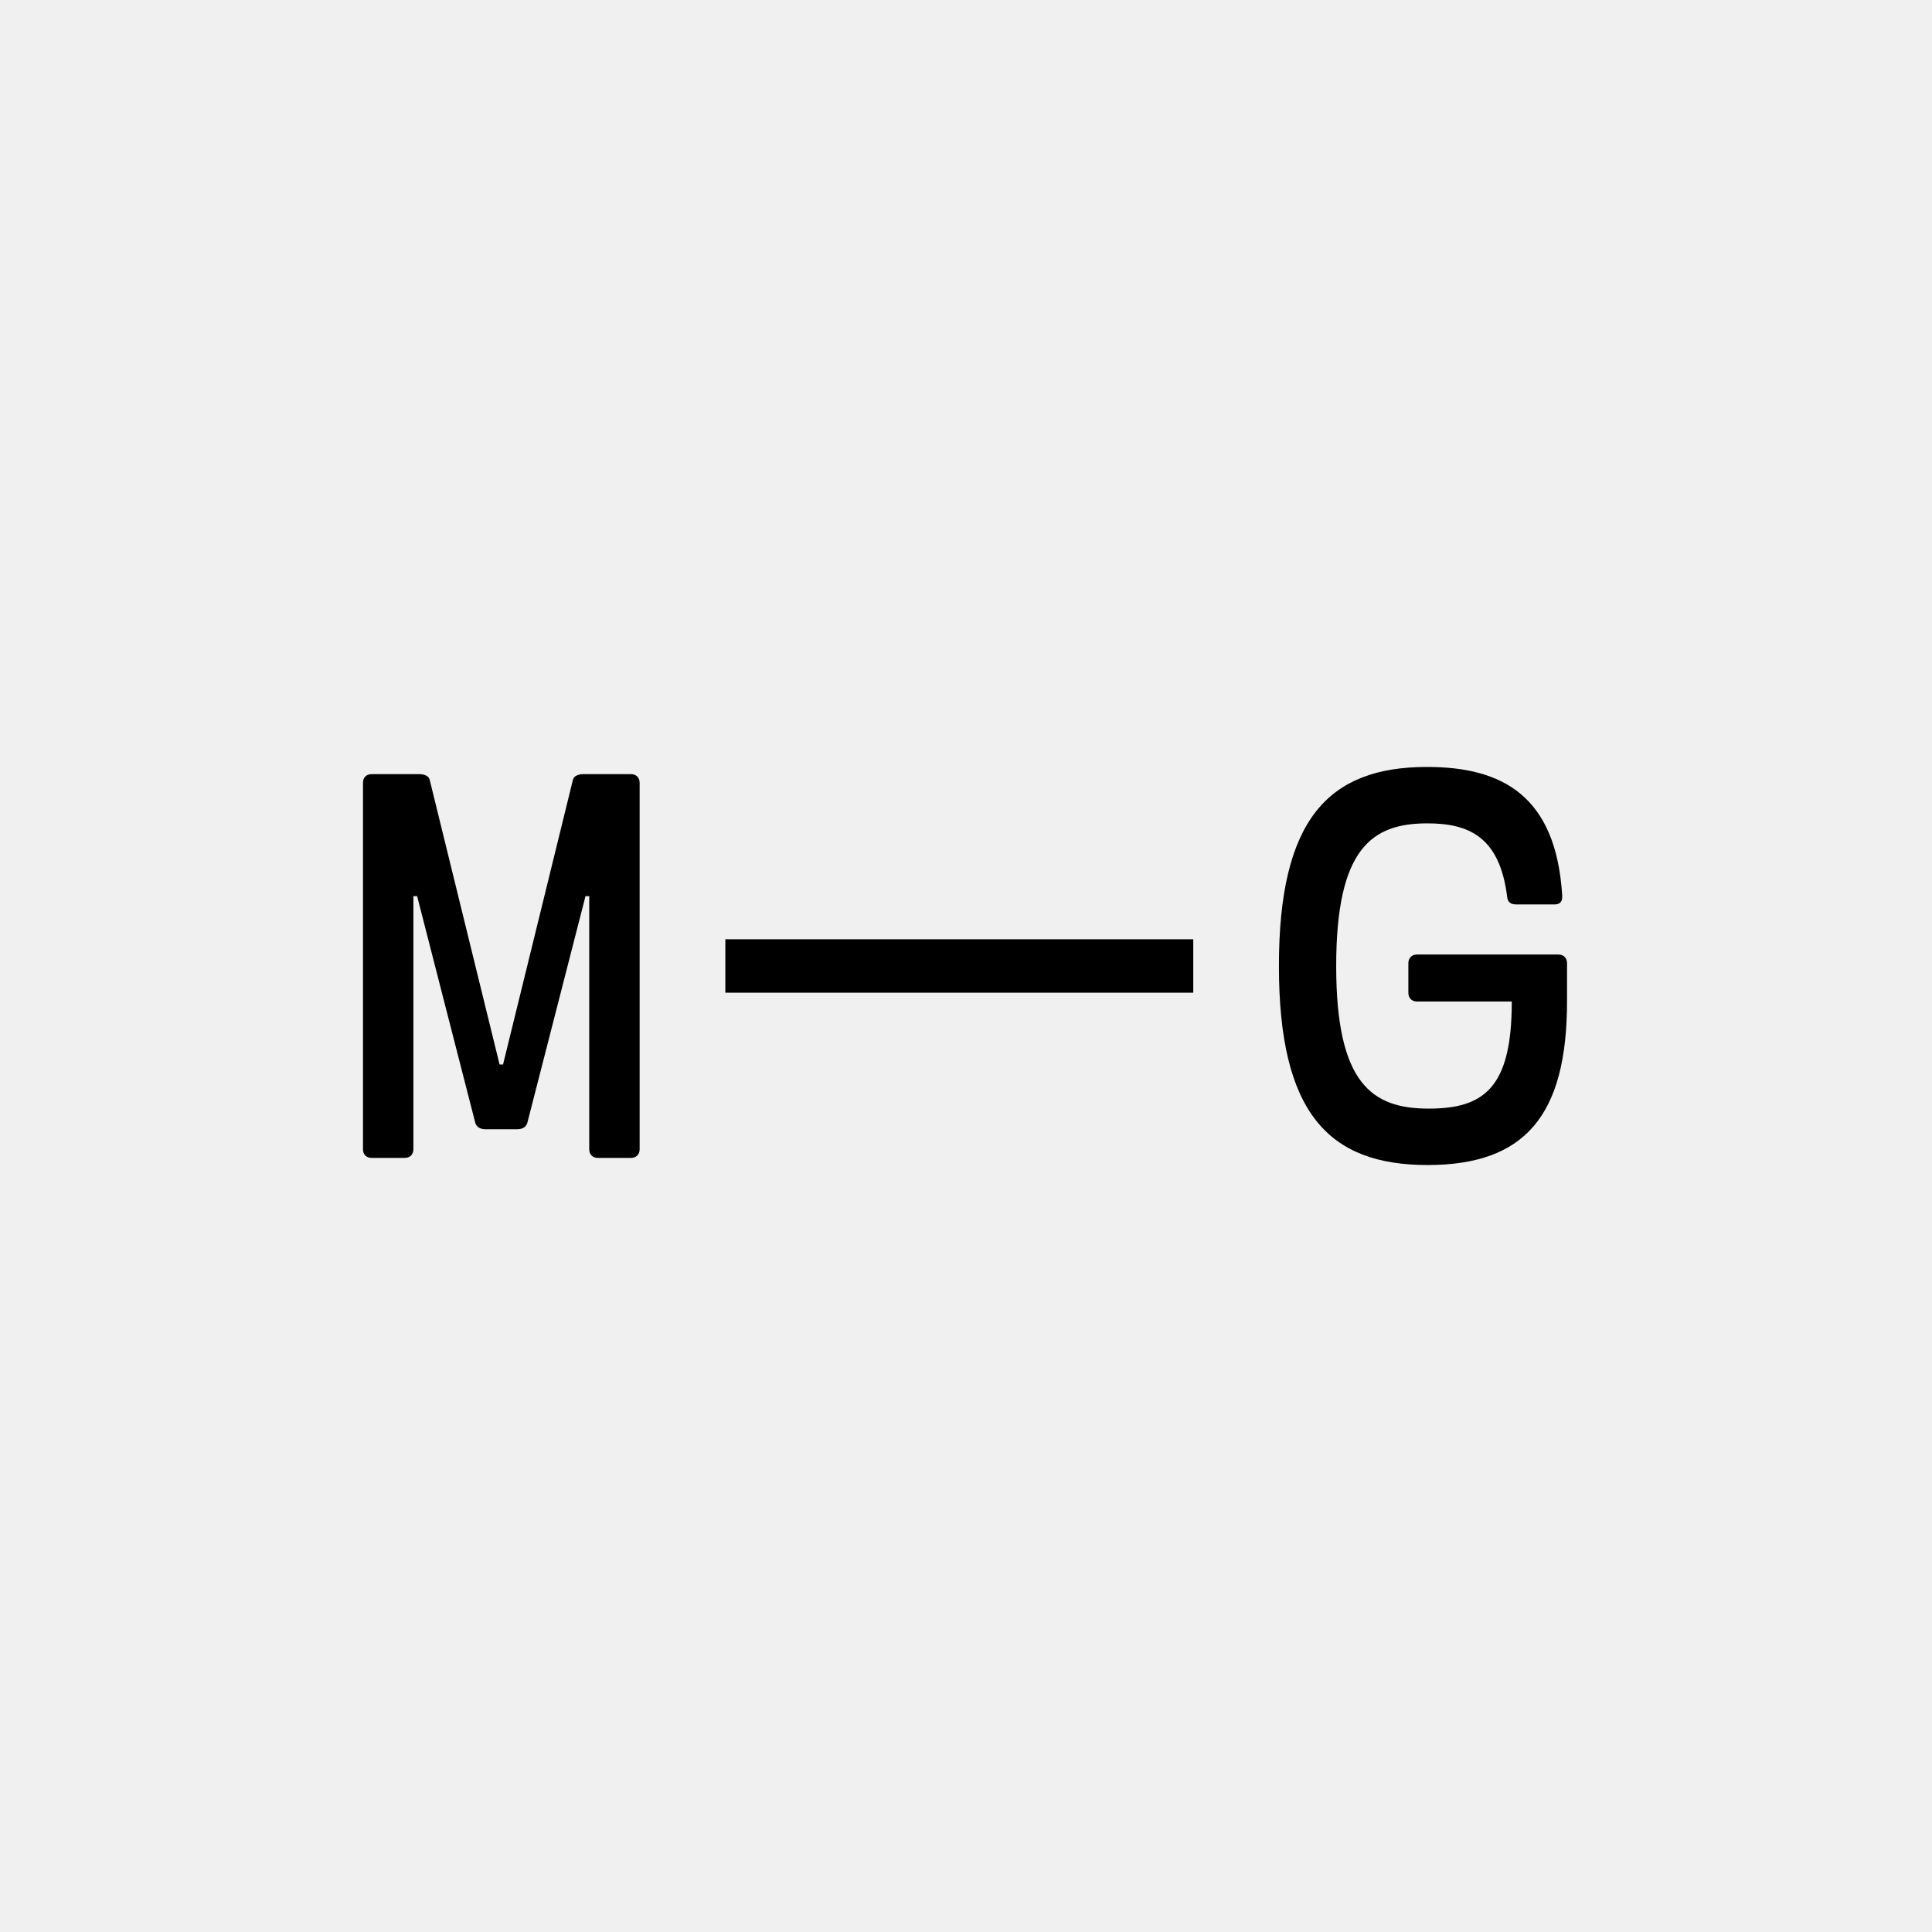
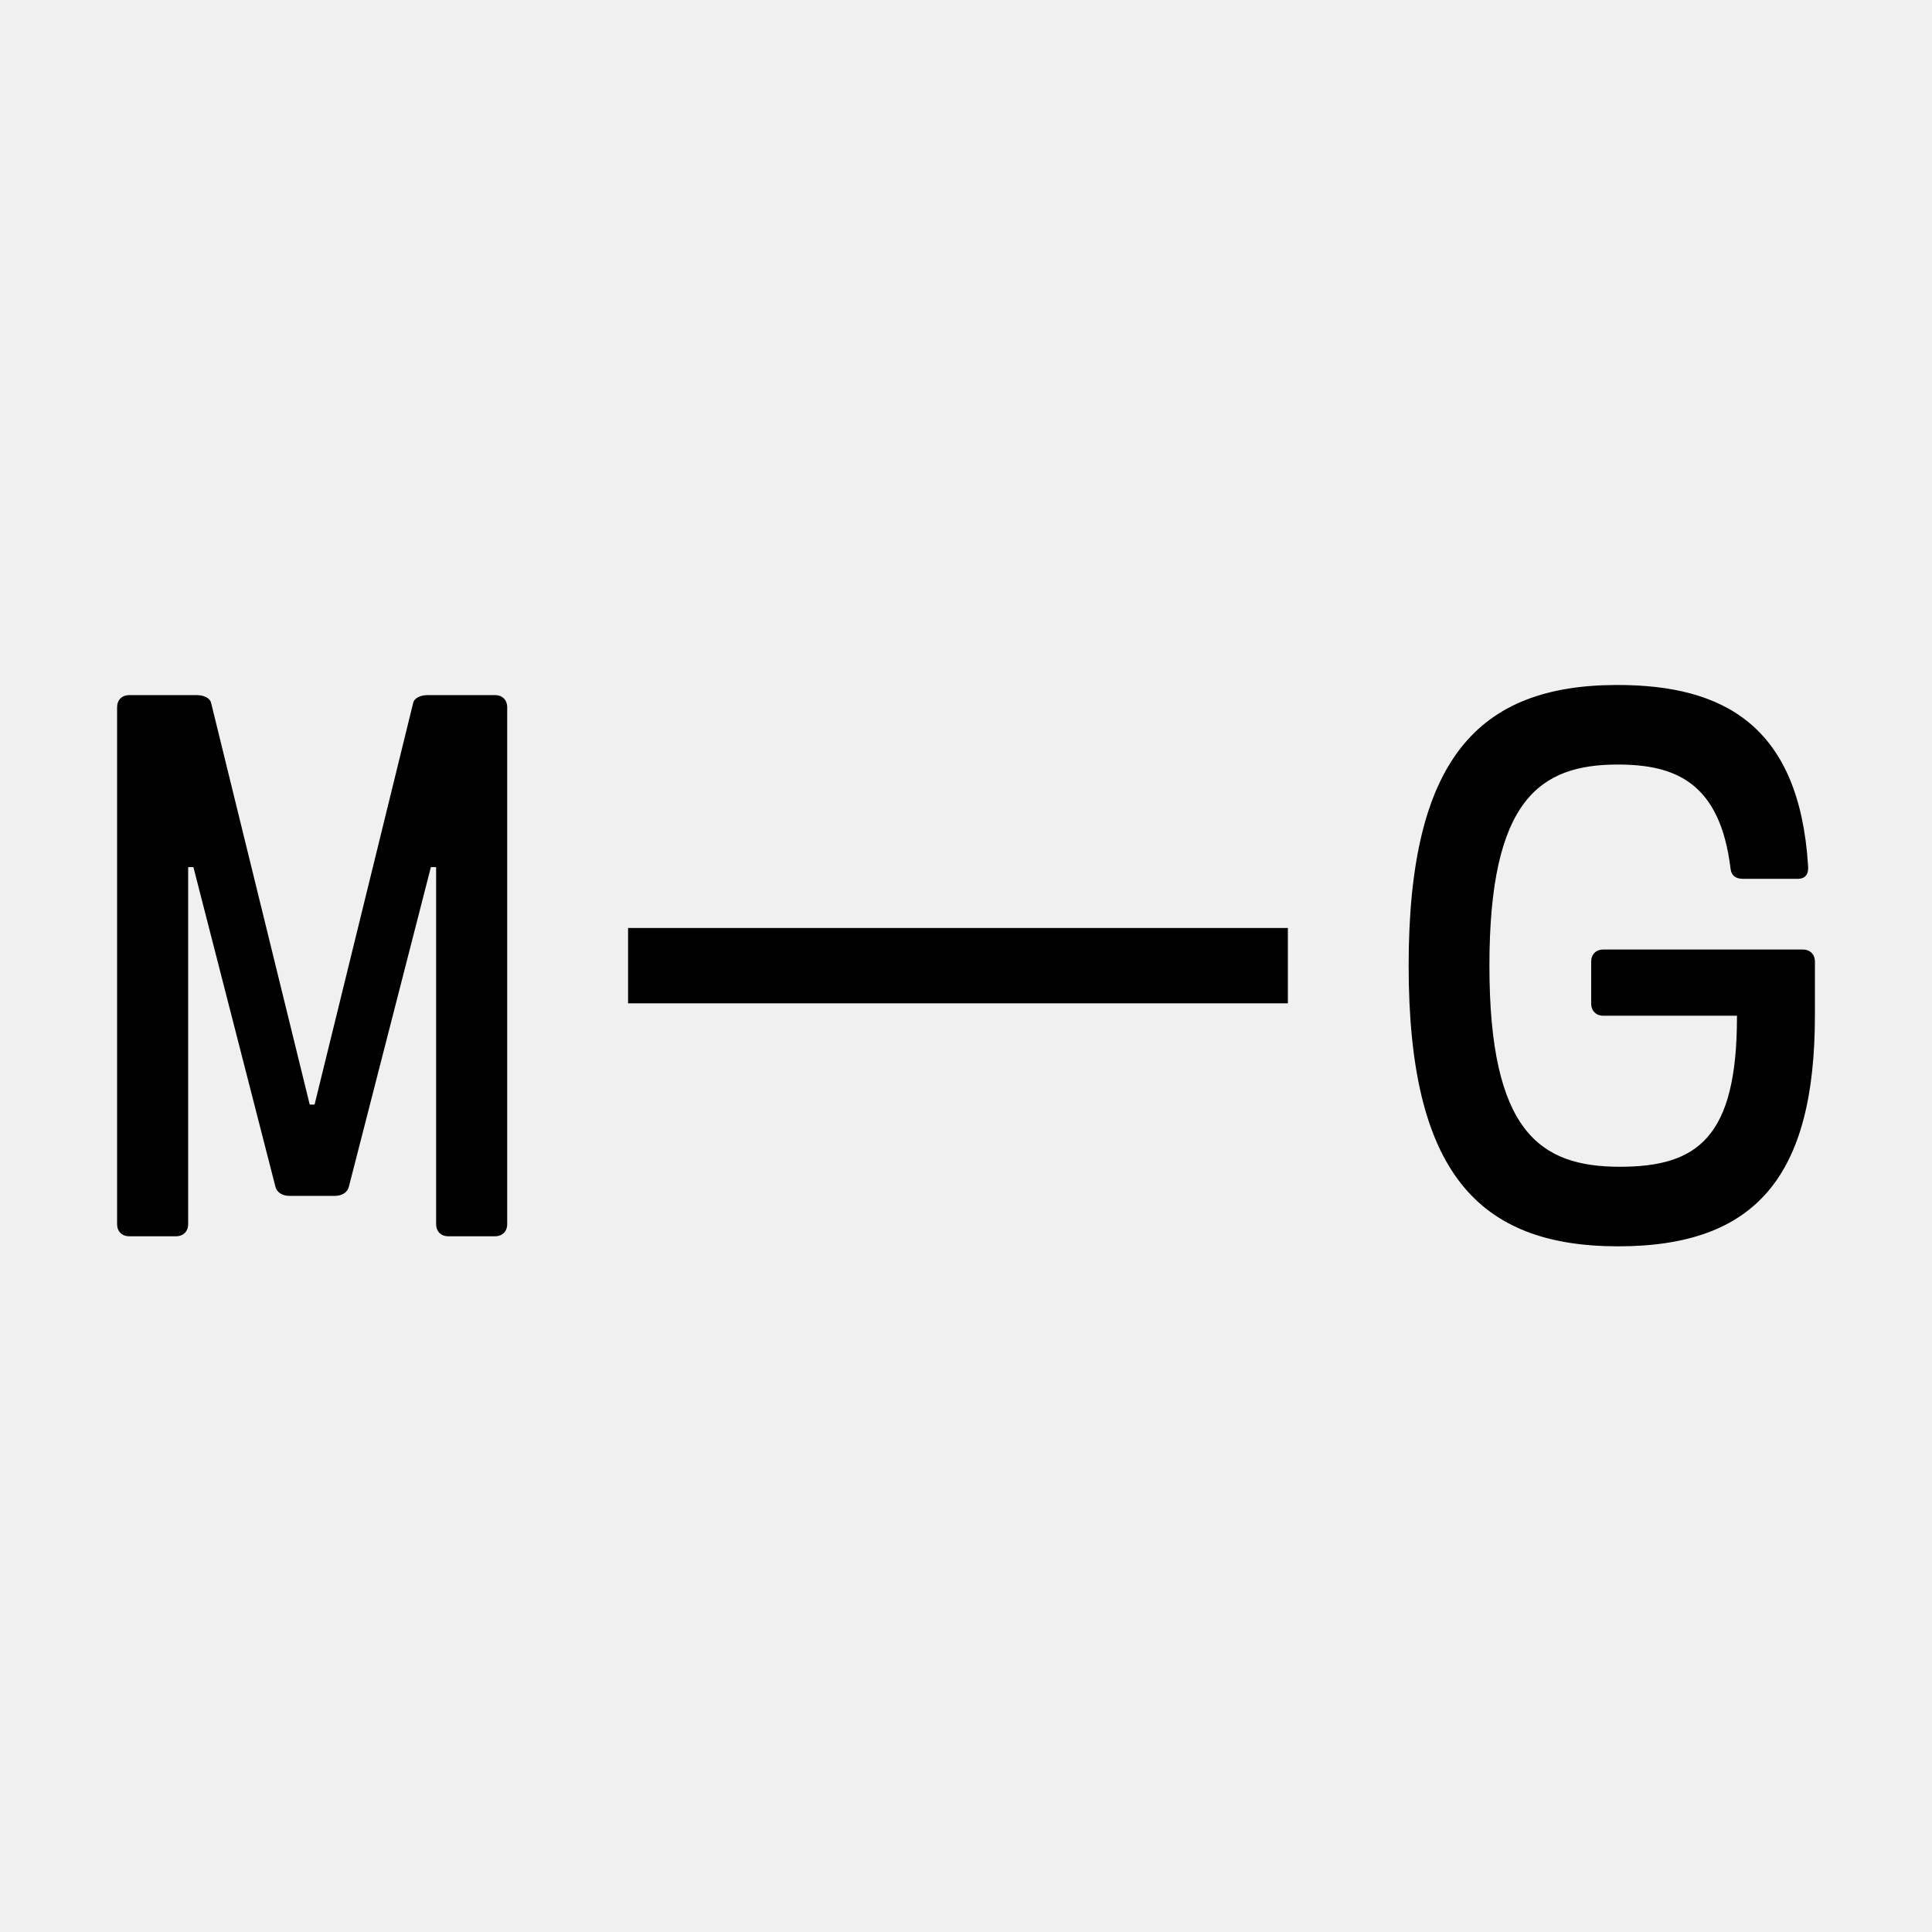
<svg xmlns="http://www.w3.org/2000/svg" viewBox="0 0 330 330">
  <style>
    path { fill: #000; }
    @media (prefers-color-scheme: dark) { path { fill: #fff; } }
  </style>
-   <path d="M69.142 197.777H63.468C62.587 197.777 62 197.19 62 196.309V133.694C62 132.814 62.587 132.227 63.468 132.227H71.637C72.419 132.227 73.251 132.52 73.398 133.205L85.334 181.829H85.921L97.857 133.205C98.004 132.52 98.835 132.227 99.618 132.227H107.787C108.668 132.227 109.255 132.814 109.255 133.694V196.309C109.255 197.19 108.668 197.777 107.787 197.777H102.113C101.232 197.777 100.645 197.19 100.645 196.309V153.066H100.009L90.079 191.76C89.883 192.542 89.15 192.885 88.367 192.885H82.888C82.105 192.885 81.371 192.542 81.176 191.76L71.246 153.066H70.61V196.309C70.61 197.19 70.022 197.777 69.142 197.777Z" />
-   <path d="M123.896 160.434H203.819V169.56H123.896V160.434Z" />
-   <path d="M266.193 163.041C267.073 163.041 267.66 163.628 267.66 164.509V171.015C267.66 190.484 260.518 198.996 243.837 198.996C226.863 198.996 218.449 189.995 218.449 164.998C218.449 140.001 226.863 131 243.739 131C256.556 131 265.752 135.892 266.829 152.866C266.926 153.894 266.535 154.481 265.557 154.481H258.953C258.121 154.481 257.534 154.138 257.436 153.209C256.164 142.838 250.784 140.637 243.788 140.637C234.347 140.637 228.232 144.893 228.232 164.998C228.232 185.103 234.347 189.359 244.033 189.359C253.425 189.359 258.219 185.837 258.219 171.211V171.064H242.027C241.147 171.064 240.56 170.477 240.56 169.596V164.509C240.56 163.628 241.147 163.041 242.027 163.041H266.193Z" />
+   <path d="M30.071 211.162H22.069C20.828 211.162 20 210.334 20 209.093V120.8C20 119.558 20.828 118.73 22.069 118.73H33.589C34.693 118.73 35.865 119.144 36.072 120.11L52.903 188.675H53.731L70.561 120.11C70.769 119.144 71.941 118.73 73.045 118.73H84.564C85.806 118.73 86.634 119.558 86.634 120.8V209.093C86.634 210.334 85.806 211.162 84.564 211.162H76.563C75.321 211.162 74.493 210.334 74.493 209.093V148.115H73.597L59.594 202.678C59.318 203.781 58.283 204.264 57.18 204.264H49.454C48.35 204.264 47.316 203.781 47.04 202.678L33.037 148.115H32.14V209.093C32.14 210.334 31.312 211.162 30.071 211.162Z" />
+   <path d="M107.28 158.506H219.978V171.375H107.28V158.506Z" />
+   <path d="M307.931 162.181C309.172 162.181 310 163.009 310 164.251V173.425C310 200.878 299.929 212.881 276.407 212.881C252.472 212.881 240.607 200.189 240.607 164.94C240.607 129.692 252.472 117 276.27 117C294.342 117 307.31 123.898 308.828 147.834C308.966 149.282 308.414 150.11 307.034 150.11H297.722C296.549 150.11 295.722 149.627 295.584 148.316C293.79 133.693 286.202 130.589 276.338 130.589C263.026 130.589 254.403 136.59 254.403 164.94C254.403 193.291 263.026 199.292 276.683 199.292C289.927 199.292 296.687 194.325 296.687 173.701V173.494H273.855C272.614 173.494 271.786 172.666 271.786 171.424V164.251C271.786 163.009 272.614 162.181 273.855 162.181H307.931Z" />
</svg>
